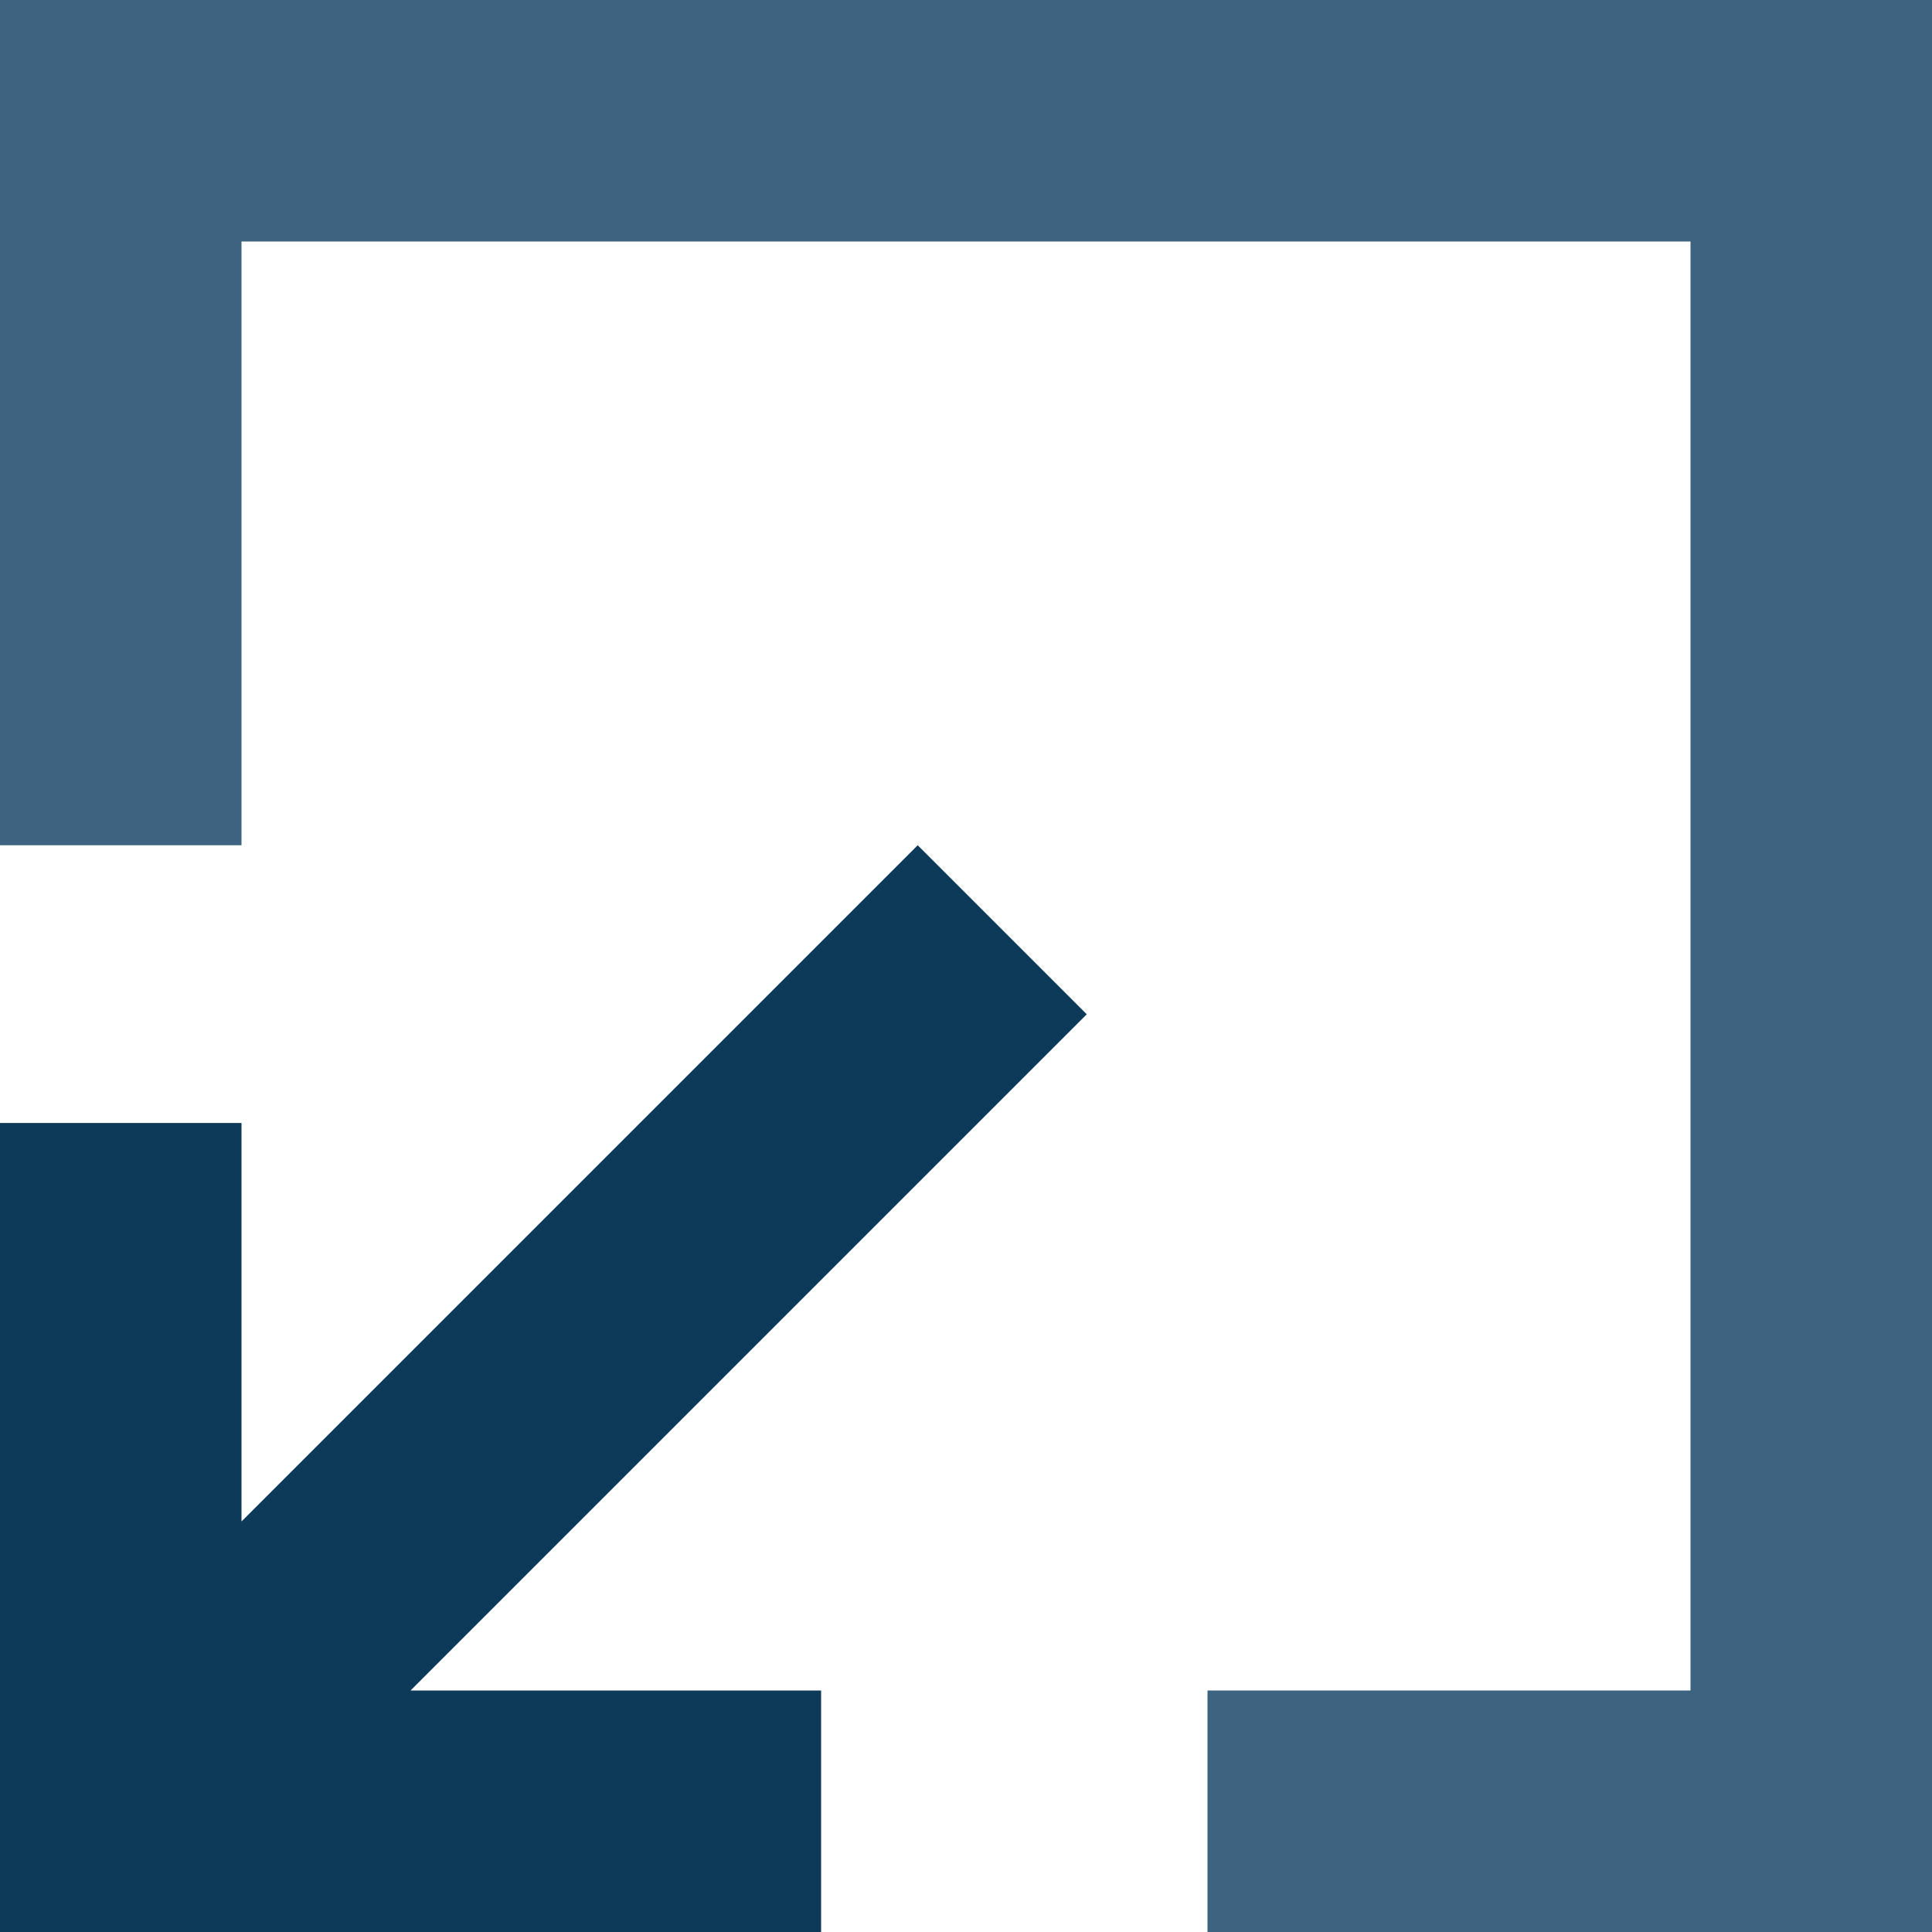
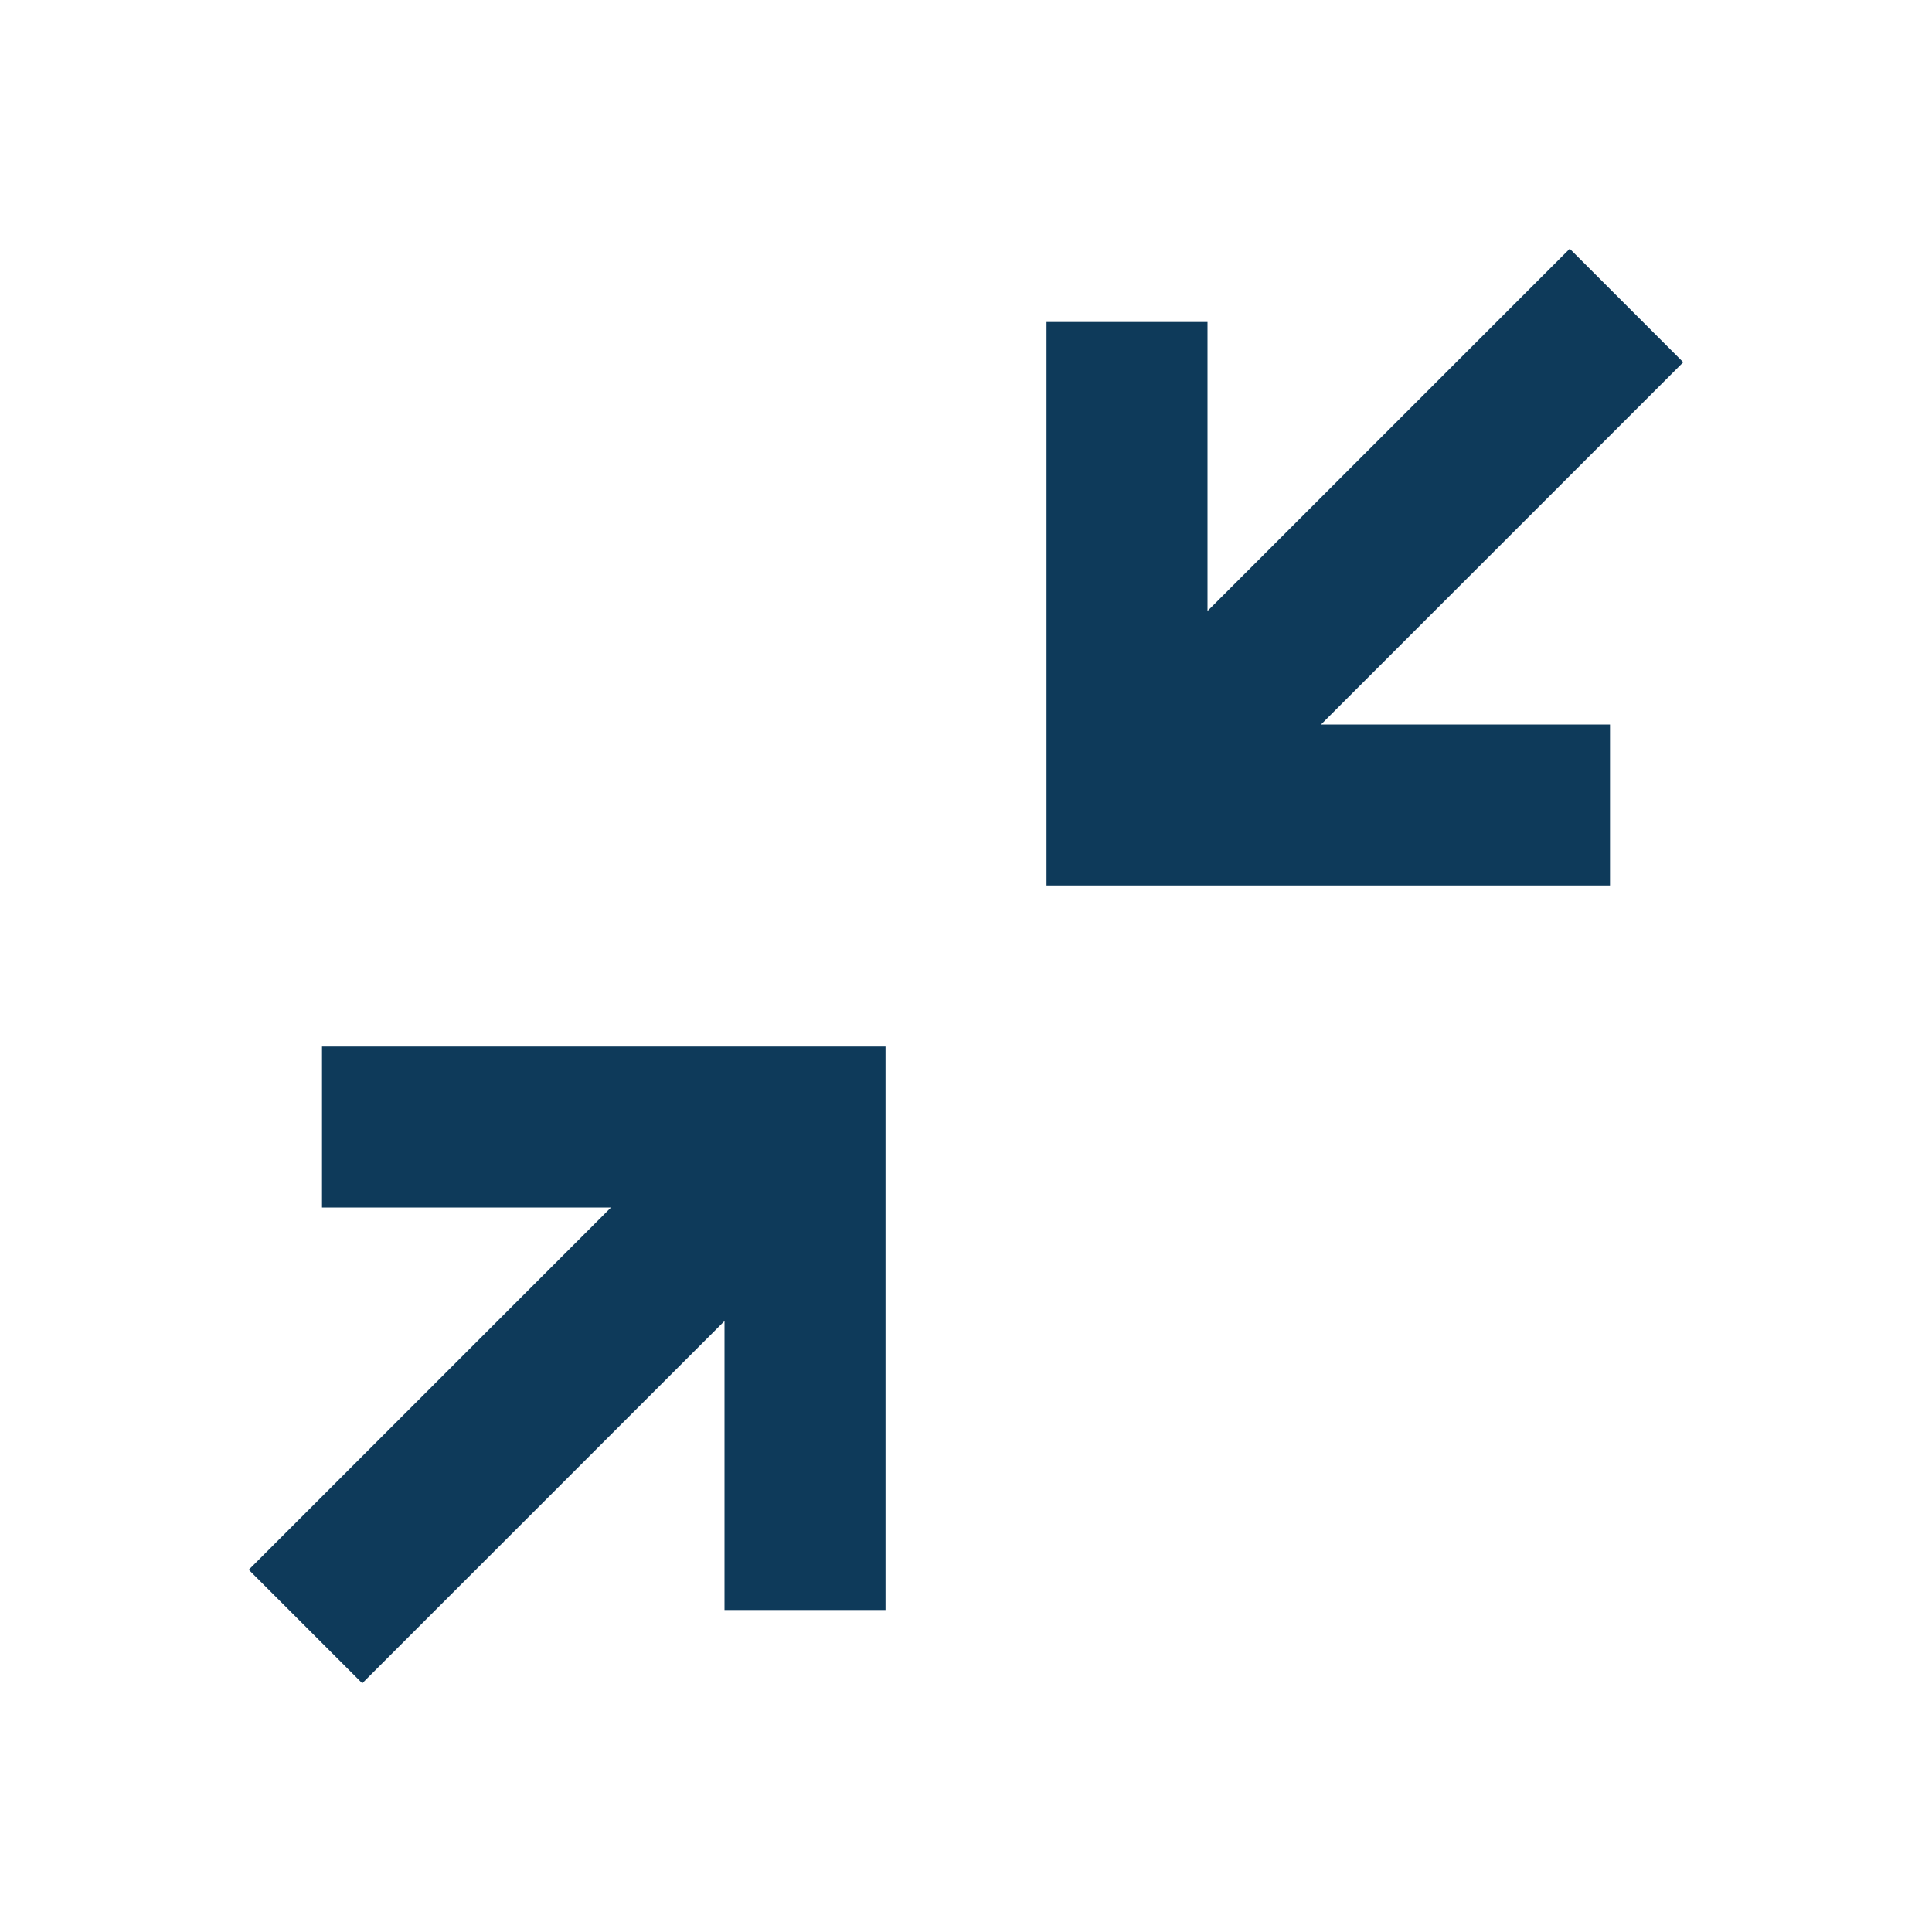
- <svg xmlns="http://www.w3.org/2000/svg" xml:space="preserve" enable-background="new 0 0 16 16" viewBox="0 0 16 16" y="0px" x="0px" height="16px" width="16px" version="1.1">
-   <g id="Layer_2">
-     <g id="Layer_2_1_">
-       <rect fill="none" width="16" height="16" />
-     </g>
-   </g>
-   <g id="art">
-     <g>
-       <polygon fill="#3D6380" points="2,7 2,2 14,2 14,14 10,14 10,16 16,16 16,0 0,0 0,7   " />
-       <polygon fill="#0E3A5A" points="7.6,7 2,12.6 2,9.3 0,9.3 0,16 6.8,16 6.8,14 3.4,14 9,8.4   " />
-     </g>
-   </g>
+ <svg xmlns="http://www.w3.org/2000/svg" id="svg4" viewBox="0 0 24 24" height="24" width="24" version="1.1">
+   <defs id="defs8" />
+   <path style="fill:#0e3a5a;fill-opacity:1" id="path2" d="M19.5,3.09L15,7.59V4H13V11H20V9H16.41L20.91,4.5L19.5,3.09M4,13V15H7.59L3.09,19.5L4.5,20.91L9,16.41V20H11V13H4Z" />
</svg>
